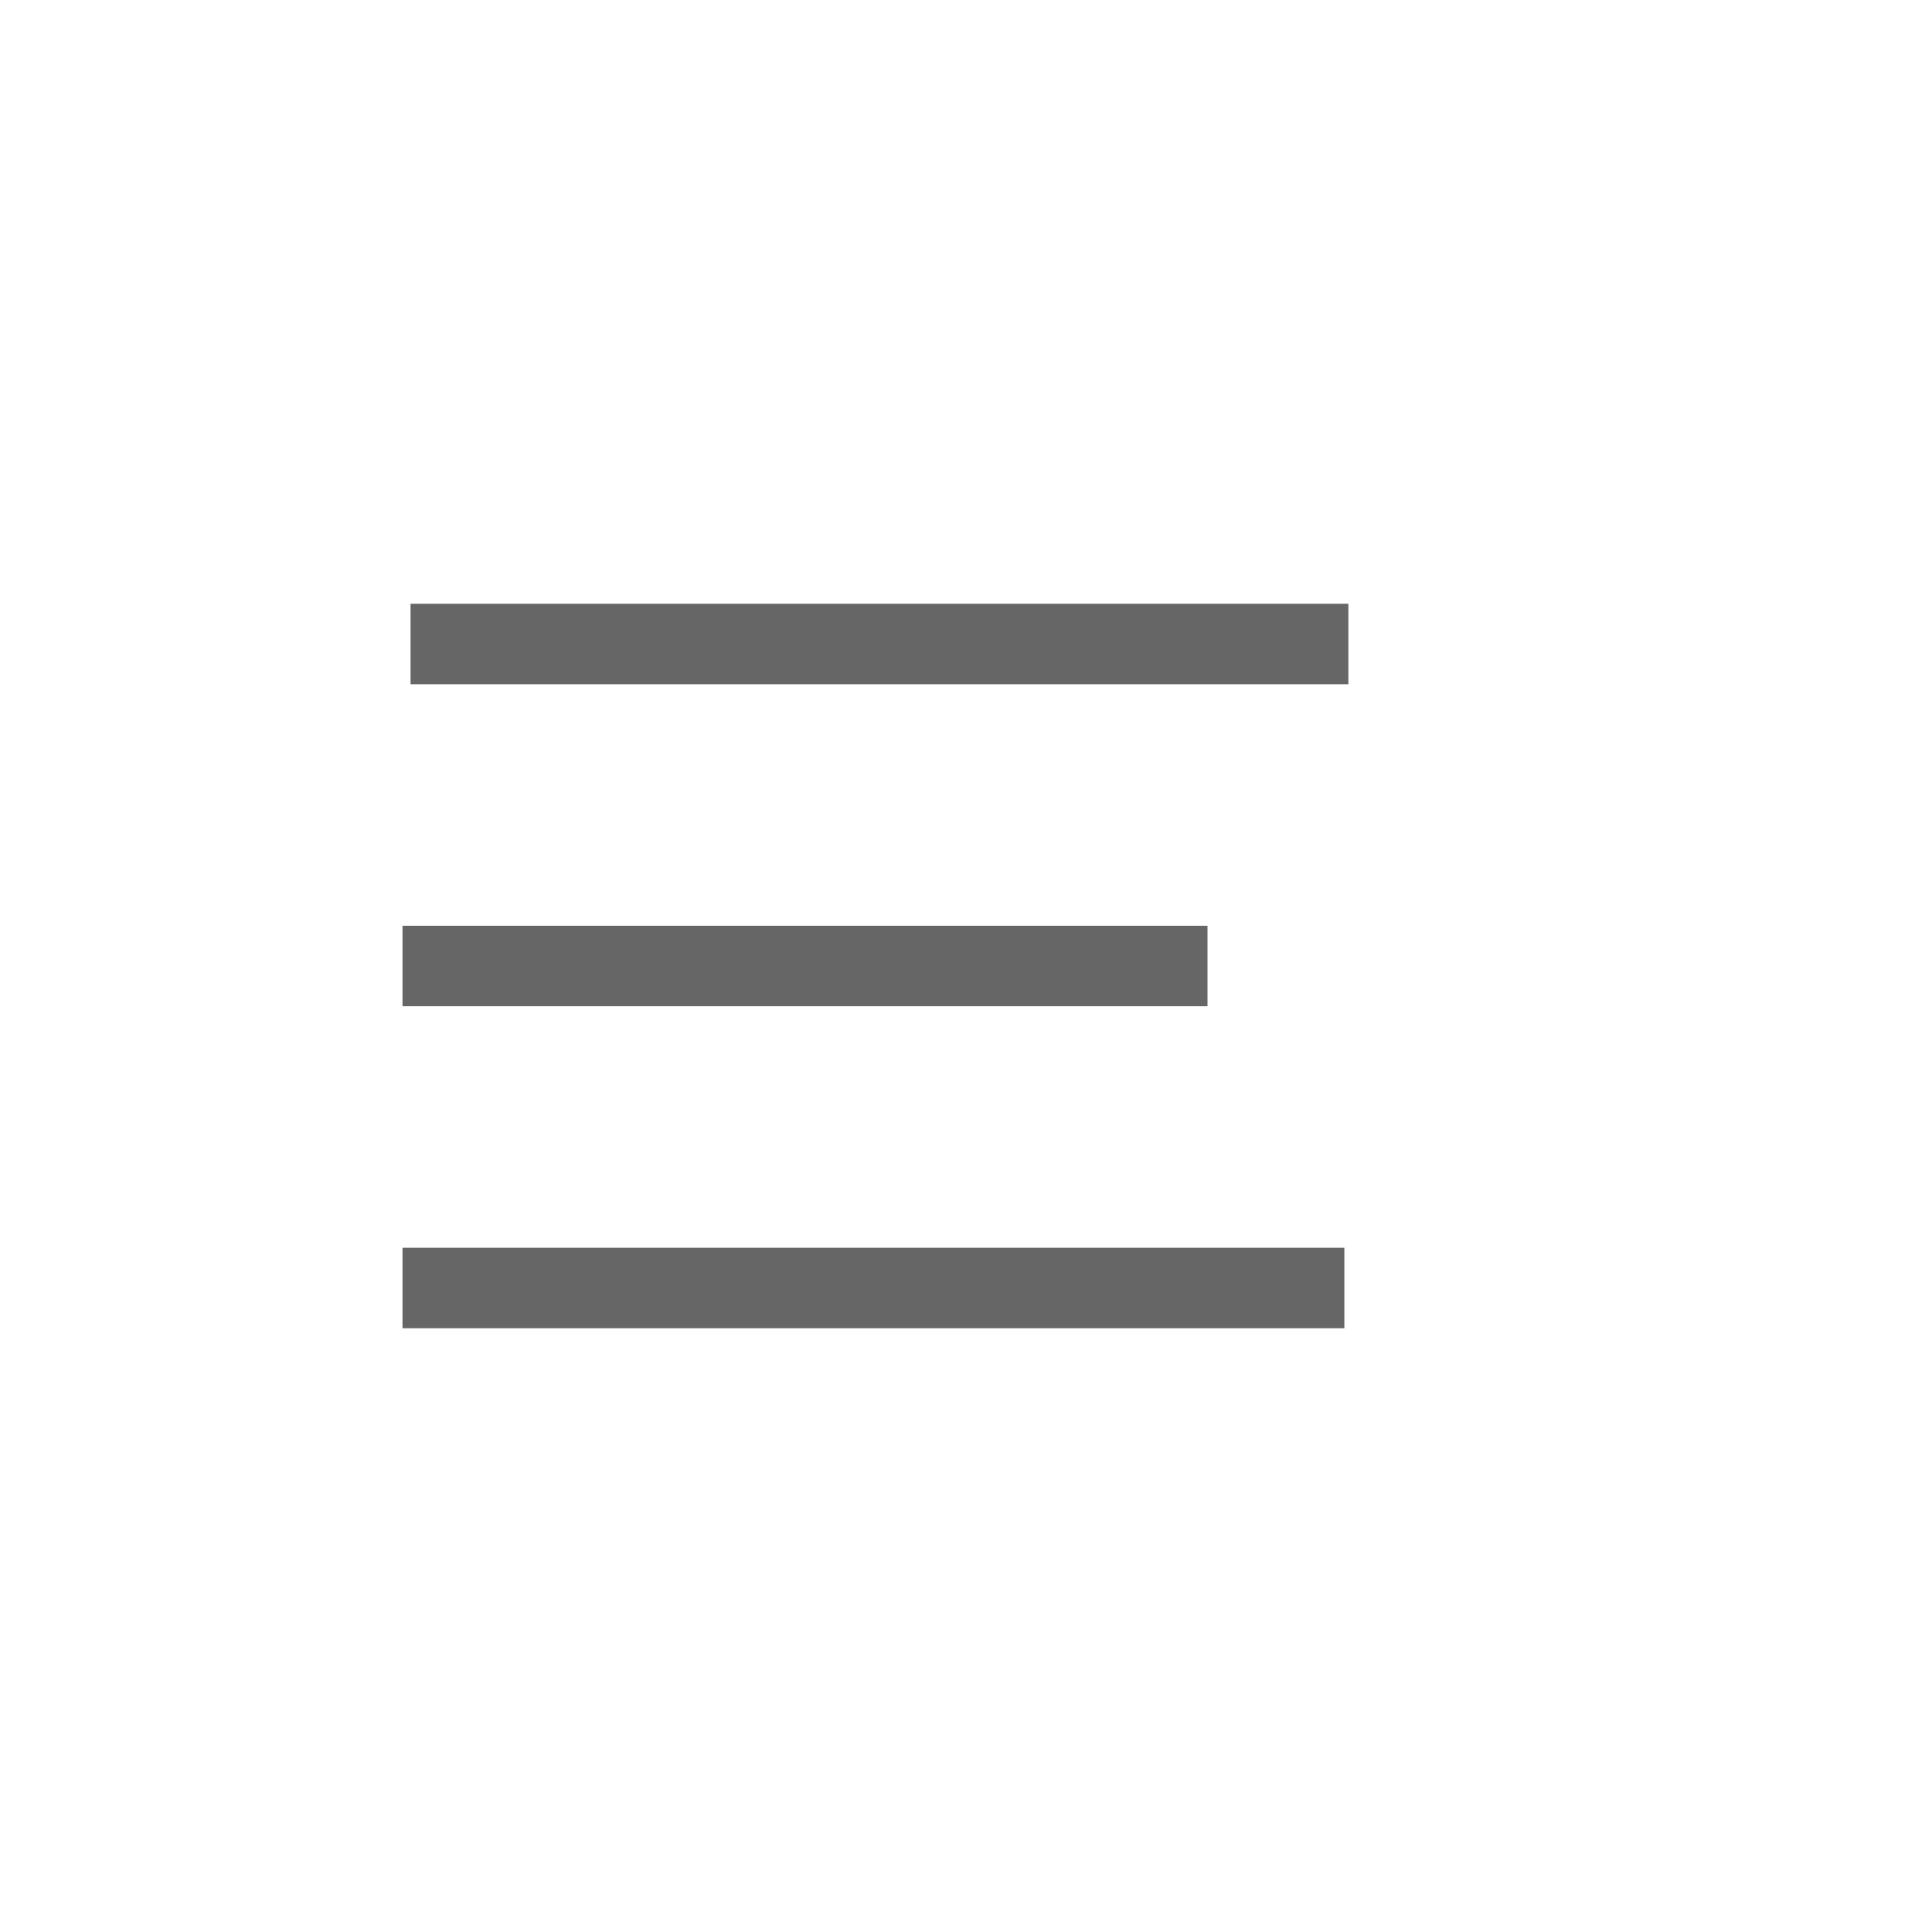
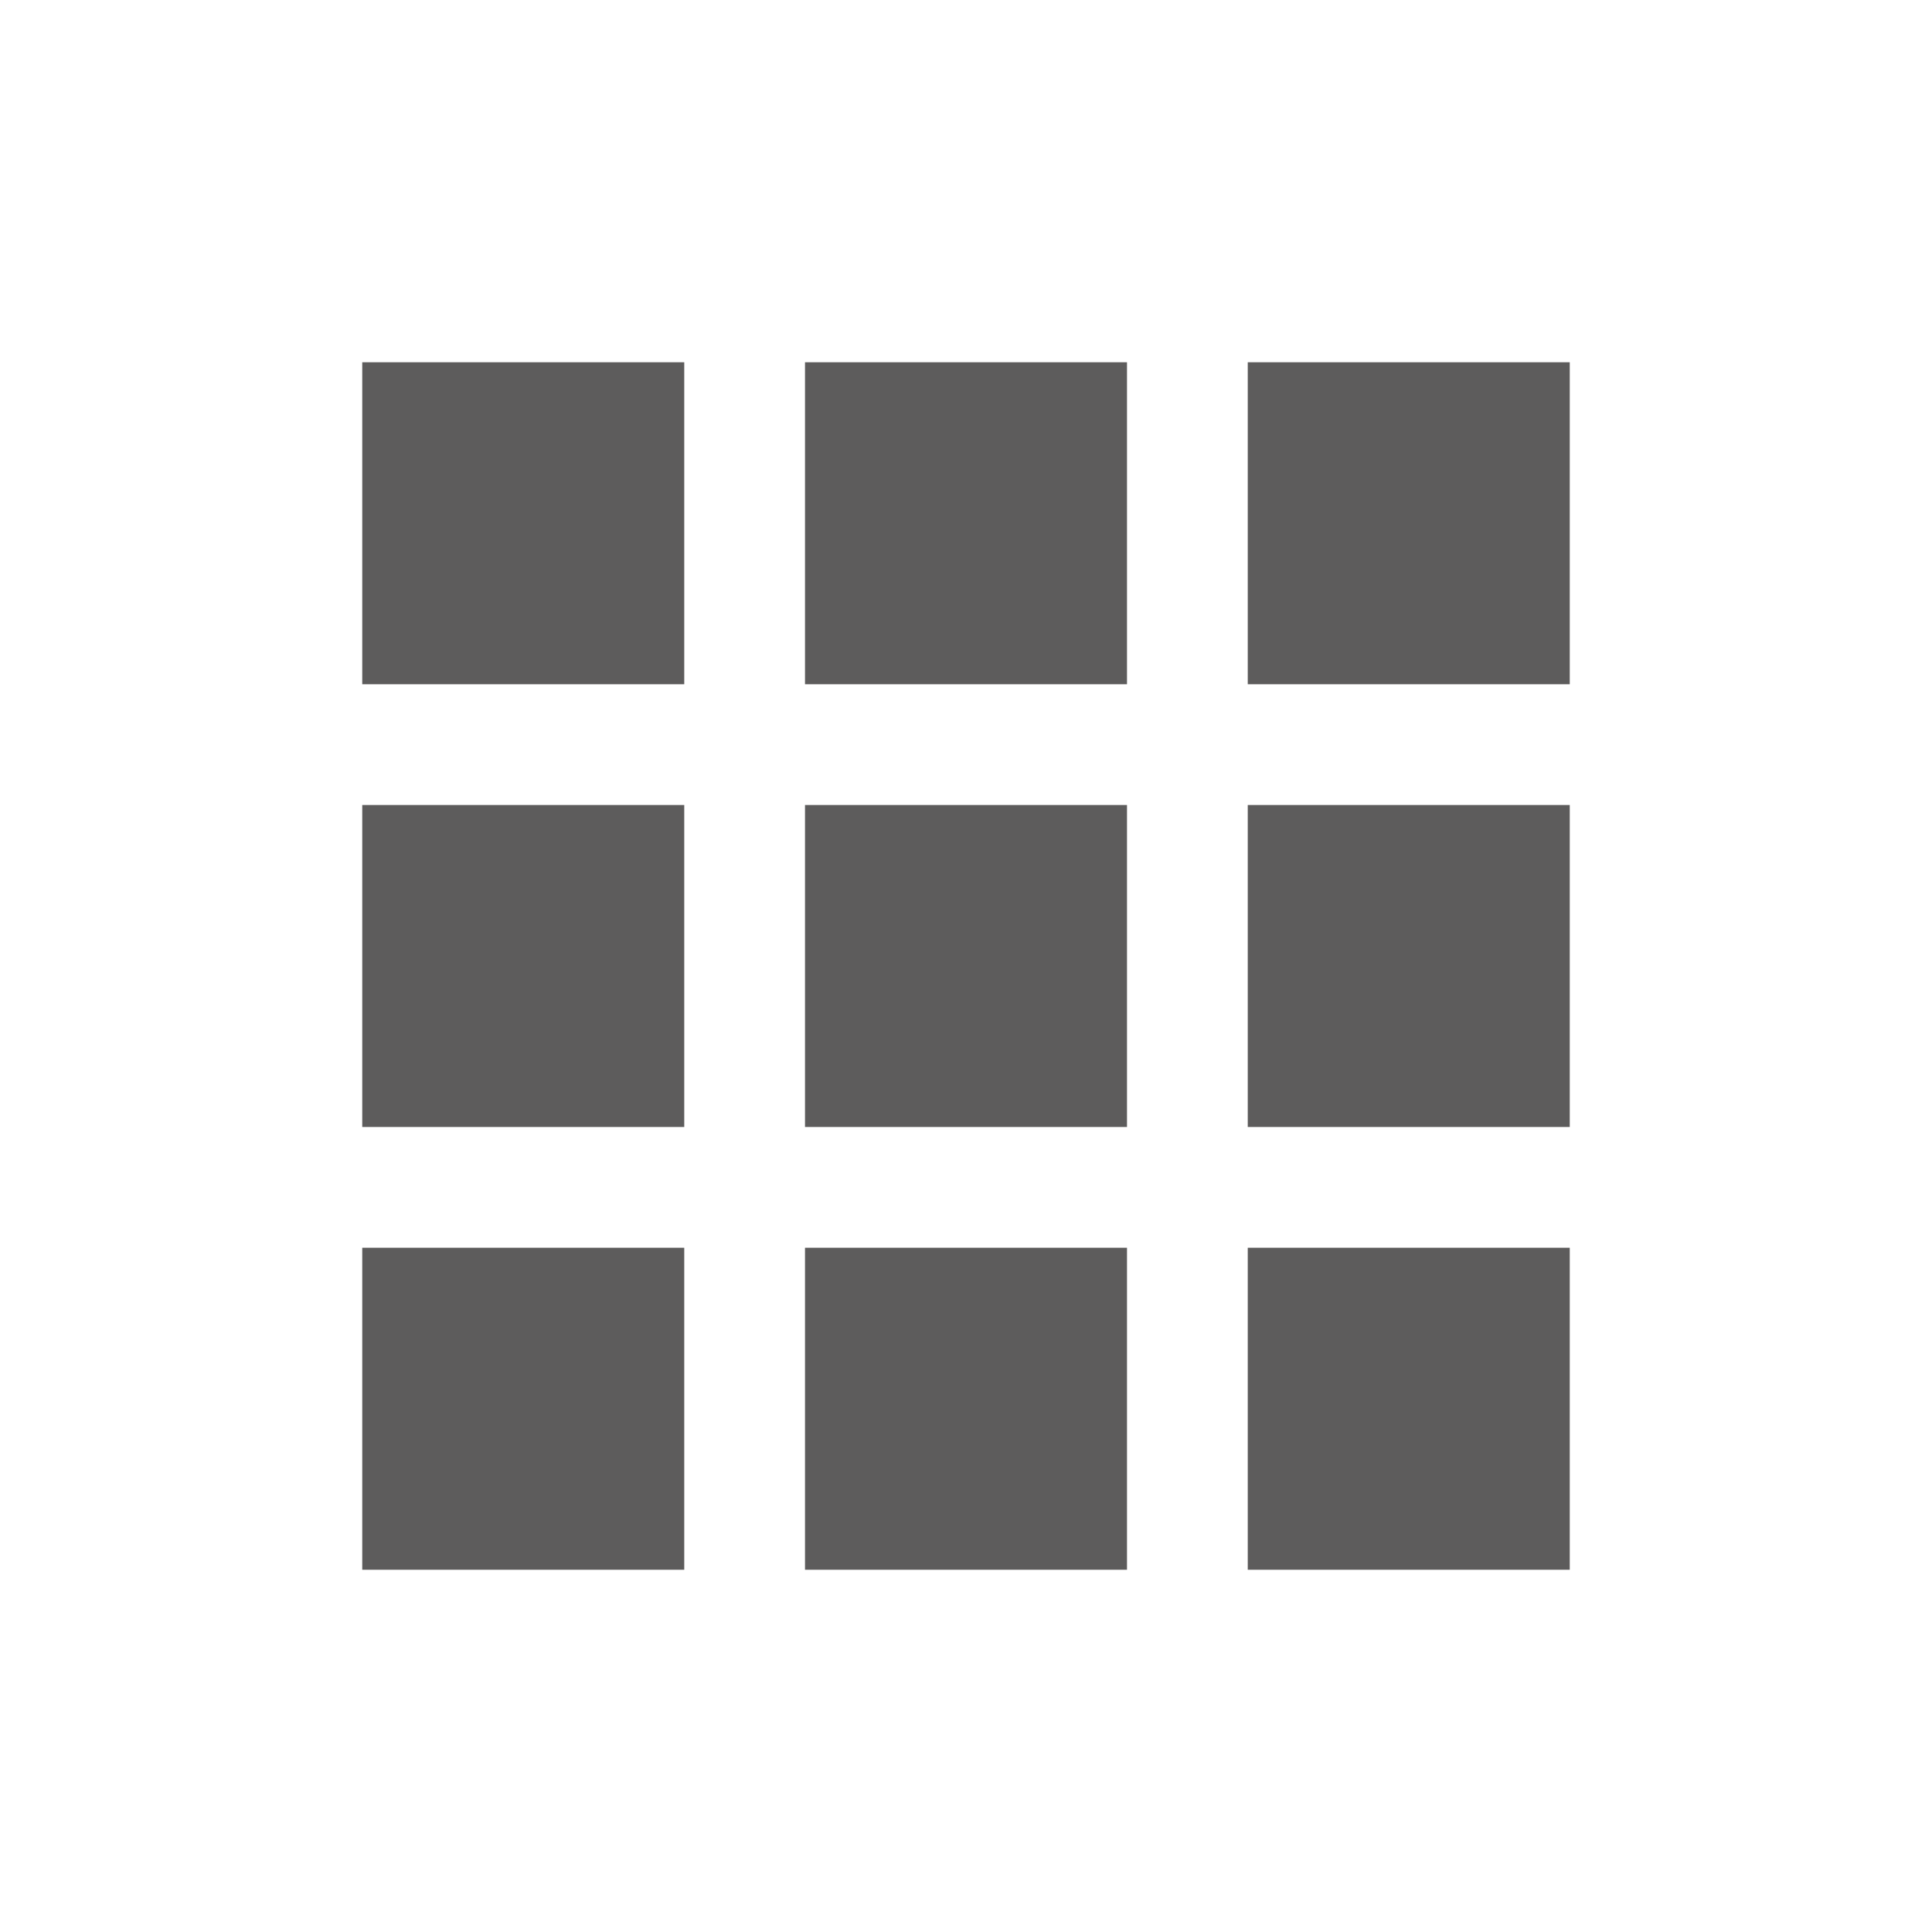
- <svg xmlns="http://www.w3.org/2000/svg" xml:space="preserve" width="0.48in" height="0.48in" version="1.1" style="shape-rendering:geometricPrecision; text-rendering:geometricPrecision; image-rendering:optimizeQuality; fill-rule:evenodd; clip-rule:evenodd" viewBox="0 0 480 480">
+ <svg xmlns="http://www.w3.org/2000/svg" xml:space="preserve" width="48px" height="48px" version="1.1" style="shape-rendering:geometricPrecision; text-rendering:geometricPrecision; image-rendering:optimizeQuality; fill-rule:evenodd; clip-rule:evenodd" viewBox="0 0 48 48">
  <defs>
    <style type="text/css">
   
-     .str0 {stroke:#666666;stroke-width:19.996}
+     .str0 {stroke:#5D5C5C;stroke-width:2}
    .fil0 {fill:none}
+     .fil1 {fill:#5D5C5C}
   
  </style>
  </defs>
  <g id="Layer_x0020_1">
-     <rect class="fil0" width="479" height="479" />
-     <line class="fil0 str0" x1="102" y1="160" x2="335" y2="160" />
-     <line class="fil0 str0" x1="100" y1="240" x2="300" y2="240" />
-     <line class="fil0 str0" x1="100" y1="320" x2="334" y2="320" />
+     <rect class="fil0" width="47.875" height="47.875" />
+     <rect class="fil1 str0" x="10" y="10" width="6" height="6" />
+     <rect class="fil1 str0" x="10" y="21" width="6" height="6" />
+     <rect class="fil1 str0" x="10" y="32" width="6" height="6" />
+     <rect class="fil1 str0" x="21" y="32" width="6" height="6" />
+     <rect class="fil1 str0" x="32" y="32" width="6" height="6" />
+     <rect class="fil1 str0" x="32" y="21" width="6" height="6" />
+     <rect class="fil1 str0" x="21" y="21" width="6" height="6" />
+     <rect class="fil1 str0" x="21" y="10" width="6" height="6" />
+     <rect class="fil1 str0" x="32" y="10" width="6" height="6" />
  </g>
</svg>
